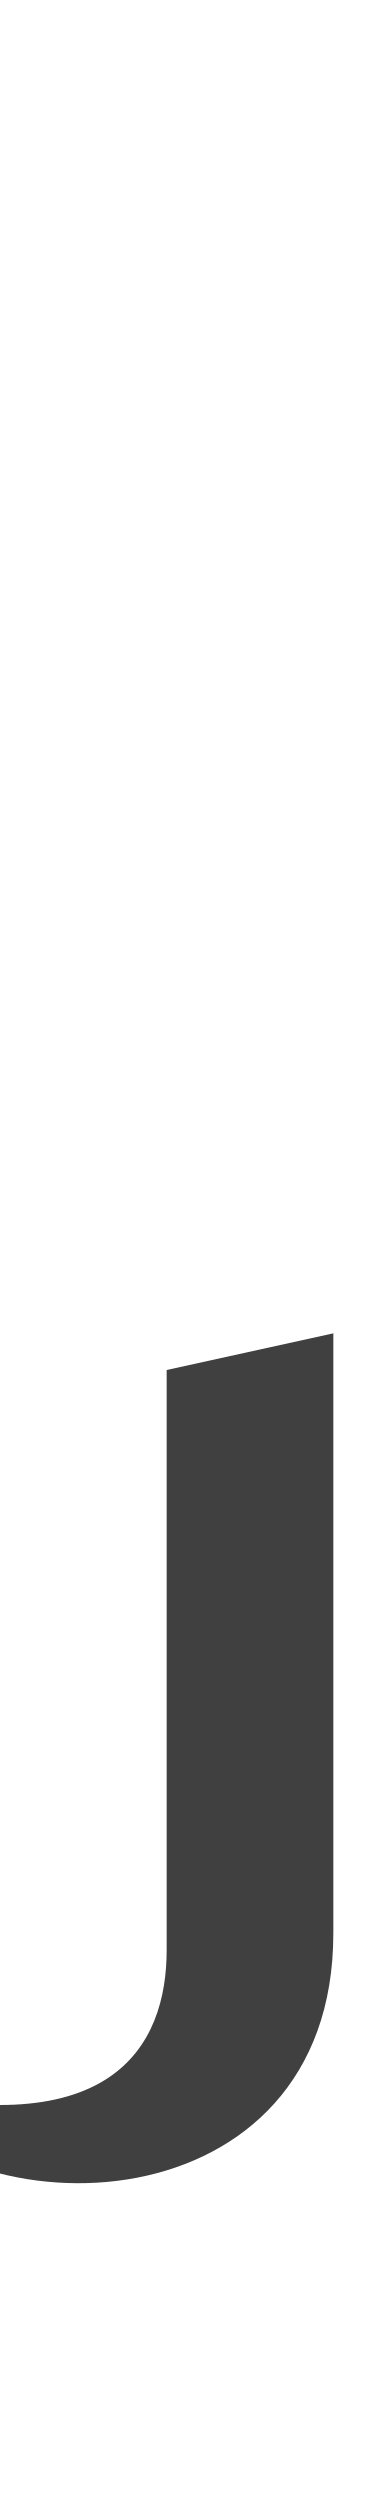
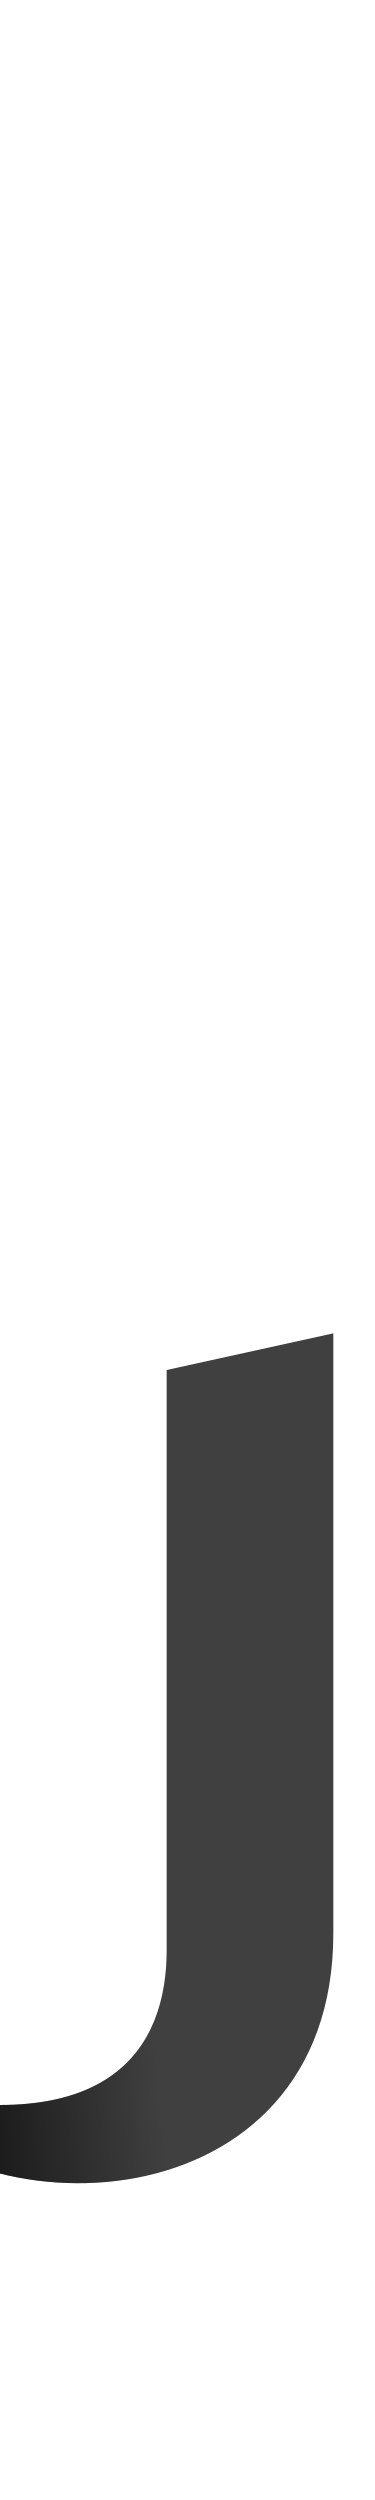
- <svg xmlns="http://www.w3.org/2000/svg" version="1.1" viewBox="0 0 225.0 1500.0" width="225.0" height="1500.0">
-   <g transform="matrix(1 0 0 -1 0 1100.0)">
-     <path fill="#404040" d="M-85.0 -150.0C-19.0 -244.0 200.0 -237.0 200.0 -60.0V300.0L100.0 278.0V-70.0C100.0 -127.0 68.0 -191.0 -85.0 -150.0Z" />
+ <svg xmlns="http://www.w3.org/2000/svg" xmlns:xlink="http://www.w3.org/1999/xlink" version="1.1" viewBox="0 0 225.0 1500.0" width="225.0" height="1500.0" id="svg1436">
+   <defs id="defs1438">
+     <linearGradient id="linearGradient1523">
+       <stop style="stop-color:#000000;stop-opacity:1;" offset="0" id="stop1519" />
+       <stop style="stop-color:#000000;stop-opacity:0;" offset="1" id="stop1521" />
+     </linearGradient>
+     <linearGradient xlink:href="#linearGradient1523" id="linearGradient1525" x1="-82.987" y1="-148.254" x2="93.289" y2="-130.133" gradientUnits="userSpaceOnUse" />
+   </defs>
+   <g transform="matrix(1 0 0 -1 0 1100.0)" id="g1434">
+     <path fill="#404040" d="M-85.0 -150.0C-19.0 -244.0 200.0 -237.0 200.0 -60.0V300.0L100.0 278.0V-70.0C100.0 -127.0 68.0 -191.0 -85.0 -150.0Z" id="path1432" />
+   </g>
+   <g transform="matrix(1 0 0 -1 0 1100.0)" id="g1442" style="fill:url(#linearGradient1525);fill-opacity:1">
+     <path fill="#404040" d="M-85.0 -150.0C-19.0 -244.0 200.0 -237.0 200.0 -60.0V300.0L100.0 278.0V-70.0C100.0 -127.0 68.0 -191.0 -85.0 -150.0Z" id="path1440" style="fill:url(#linearGradient1525);fill-opacity:1" />
  </g>
</svg>
